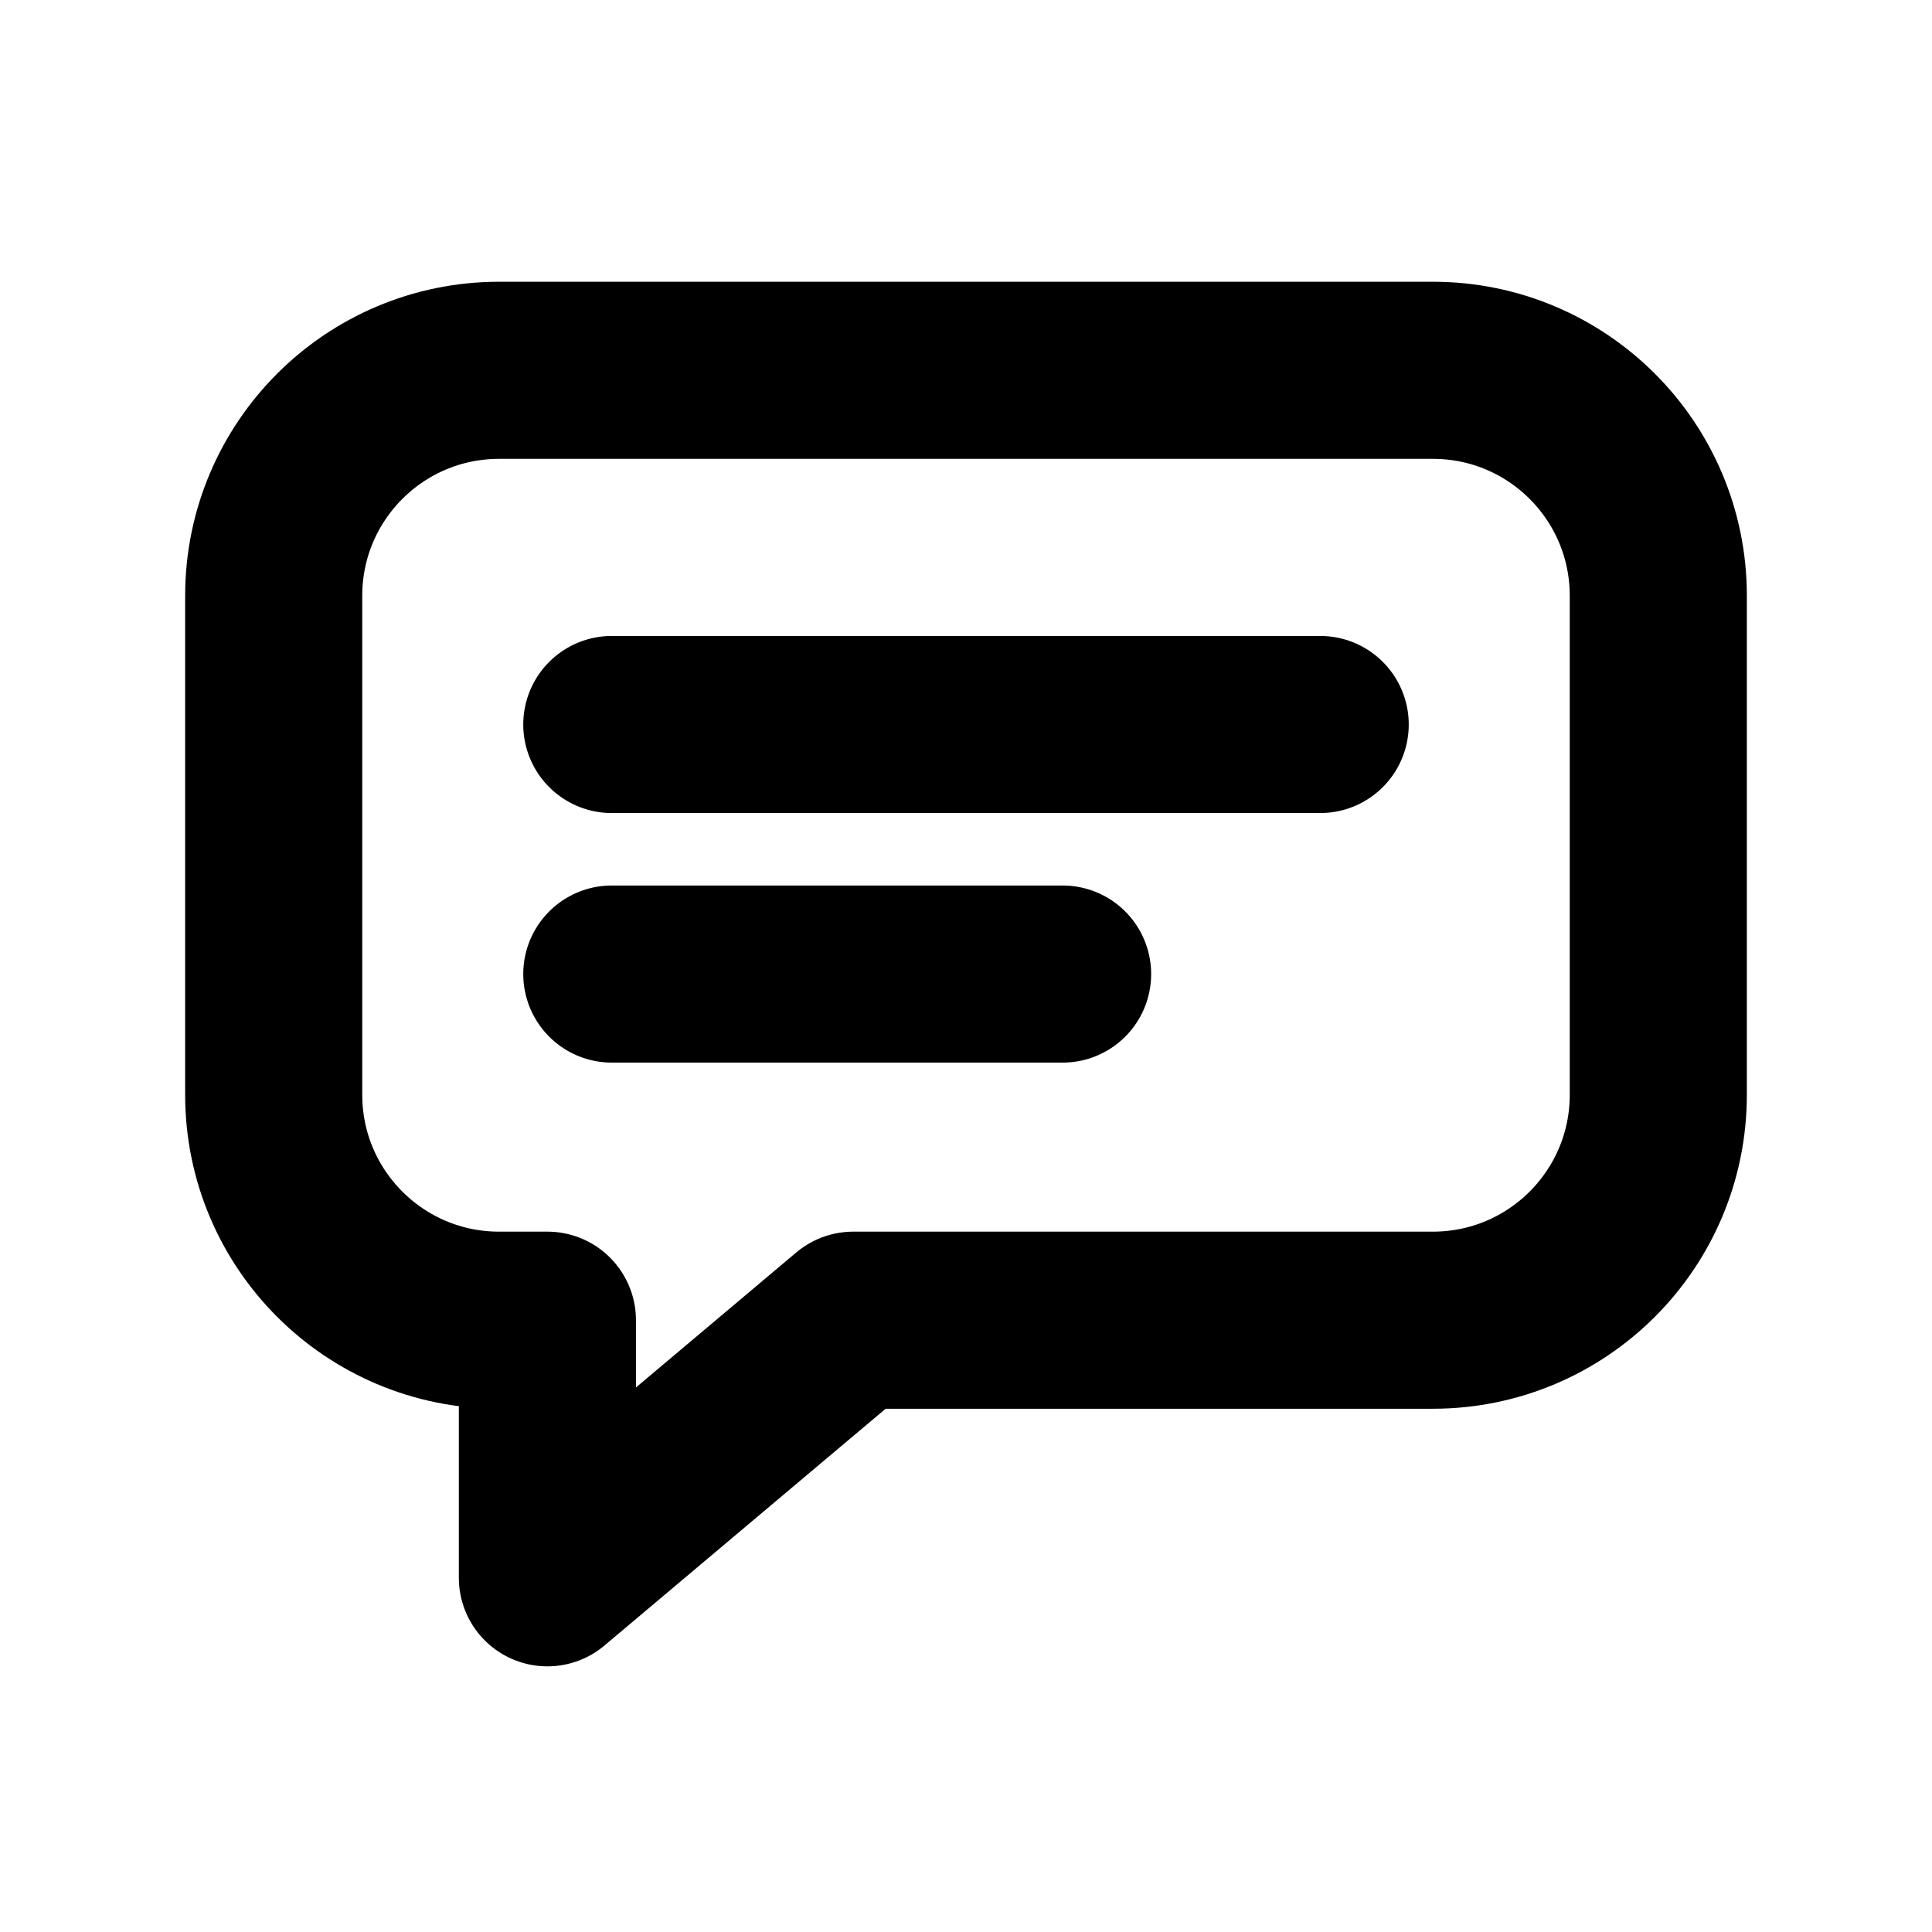
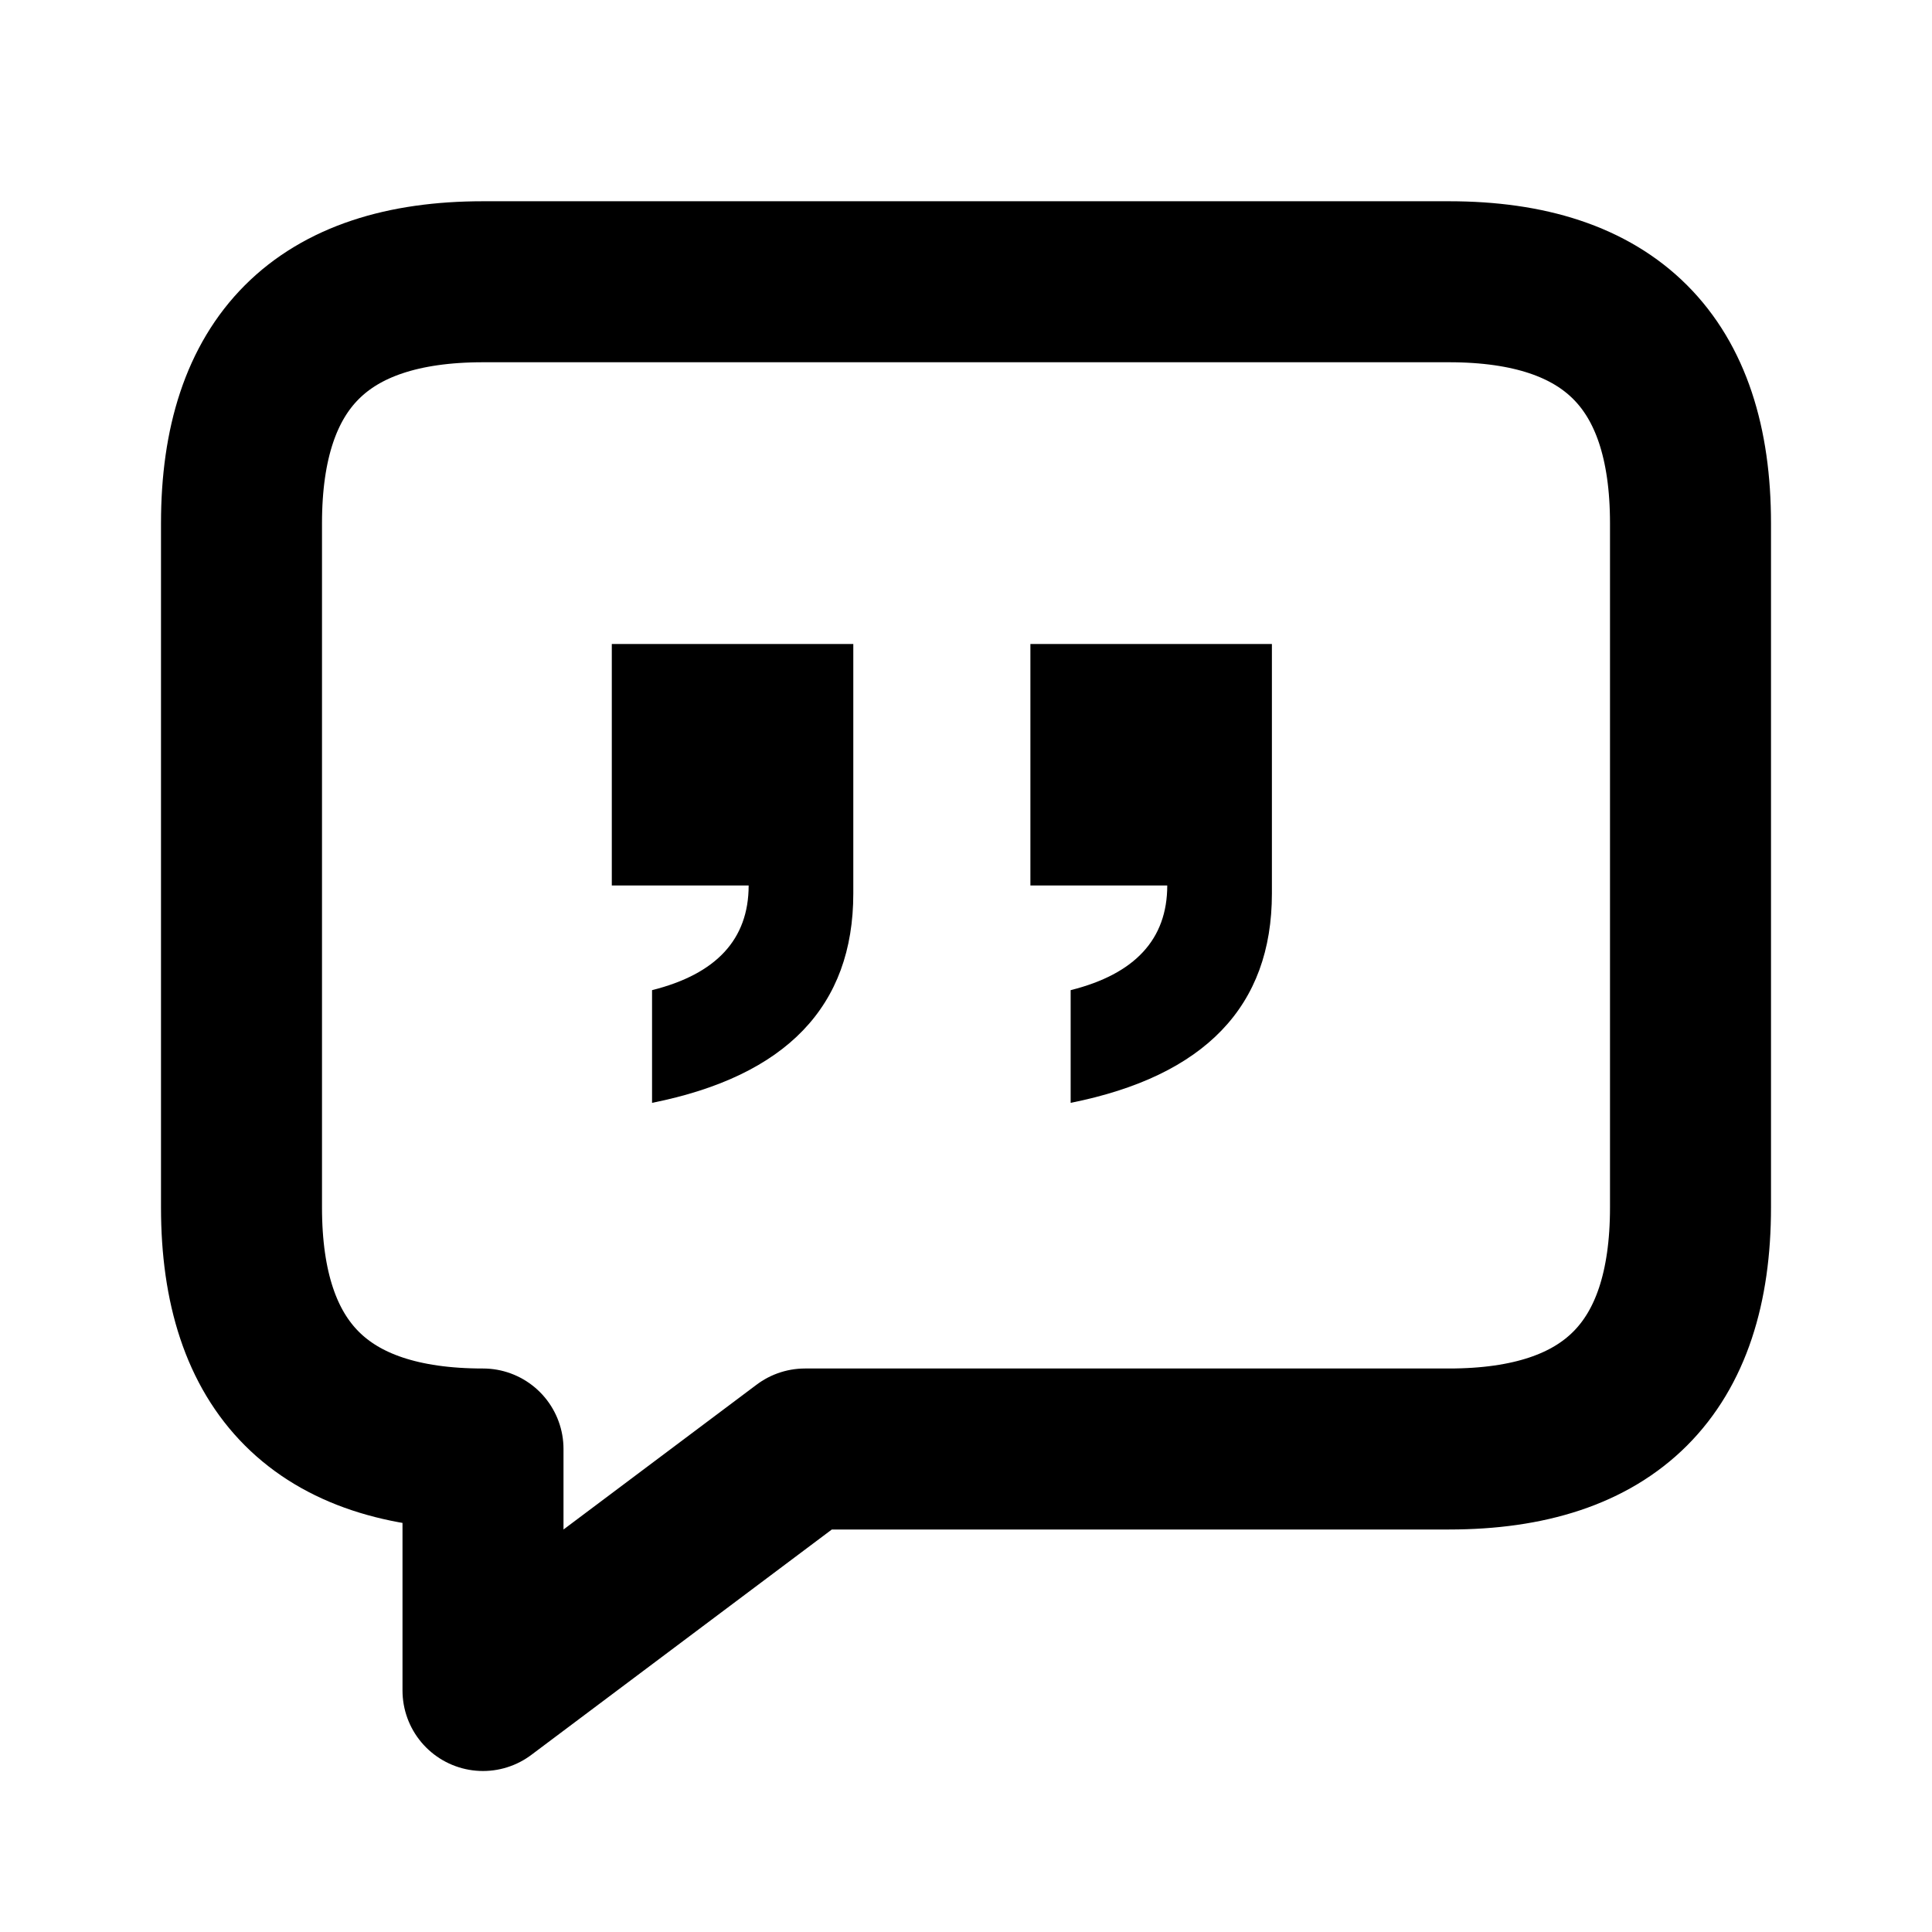
<svg xmlns="http://www.w3.org/2000/svg" width="24" height="24" viewBox="0 0 24 24" fill="none">
-   <path d="M 6.2 4.6 L 17.8 4.6 a 2.8 2.8 0 0 1 2.8 2.8 L 20.6 13.6 a 2.8 2.8 0 0 1 -2.8 2.8 L 10.6 16.4 L 6.8 19.6 L 6.8 16.4 L 6.2 16.4 a 2.8 2.8 0 0 1 -2.8 -2.8 L 3.4 7.4 a 2.8 2.8 0 0 1 2.8 -2.8 Z M 7.6 9 L 16.4 9 M 7.6 12.1 L 13.2 12.1" fill="none" stroke="black" stroke-width="2.2" stroke-linecap="round" stroke-linejoin="round" />
+   <path d="M 6 3.5 H 18 Q 21 3.5 21 6.5 V 15 Q 21 18 18 18 H 10 L 6 21 V 18 Q 3 18 3 15 V 6.5 Q 3 3.5 6 3.5 Z" fill="none" stroke="black" stroke-width="2" stroke-linecap="round" stroke-linejoin="round" />
+   <path d="M 7.6 8 H 10.6 V 11.1 Q 10.6 13.2 8.1 13.7 V 12.3 Q 9.3 12 9.3 11 H 7.6 Z M 12.8 8 H 15.8 V 11.1 Q 15.8 13.2 13.3 13.7 V 12.3 Q 14.5 12 14.5 11 H 12.8 Z" fill="black" />
</svg>
